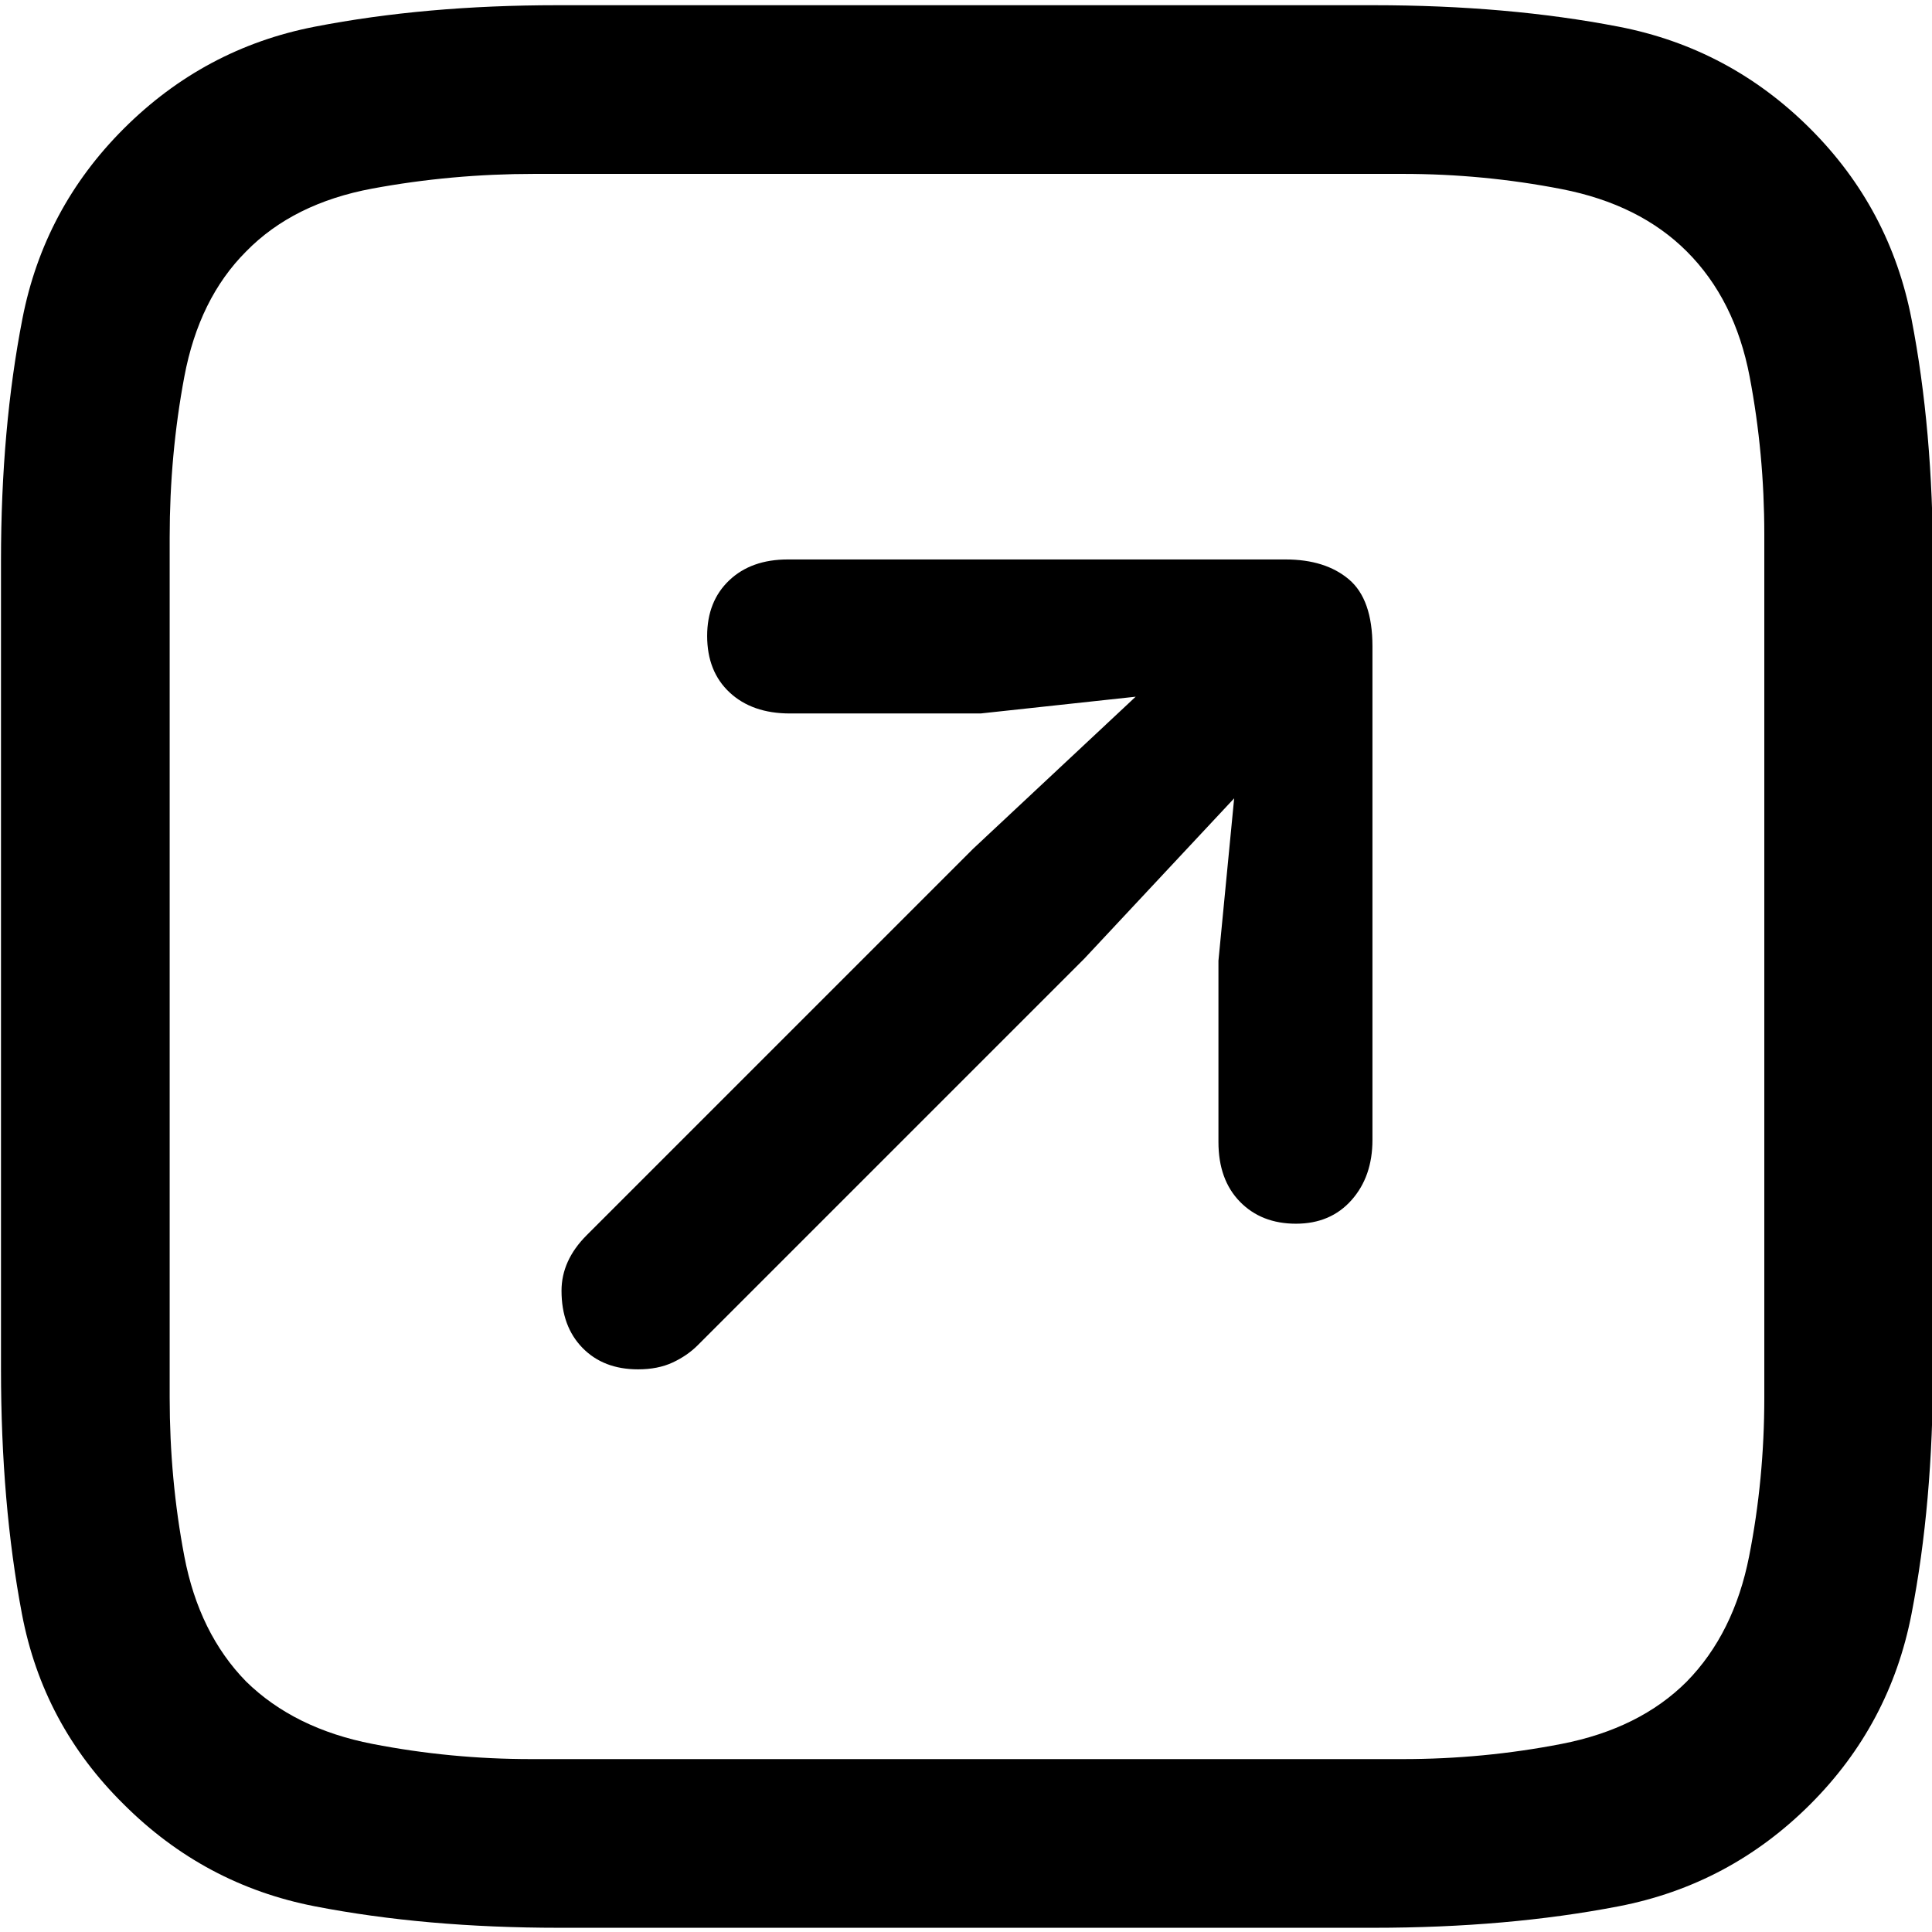
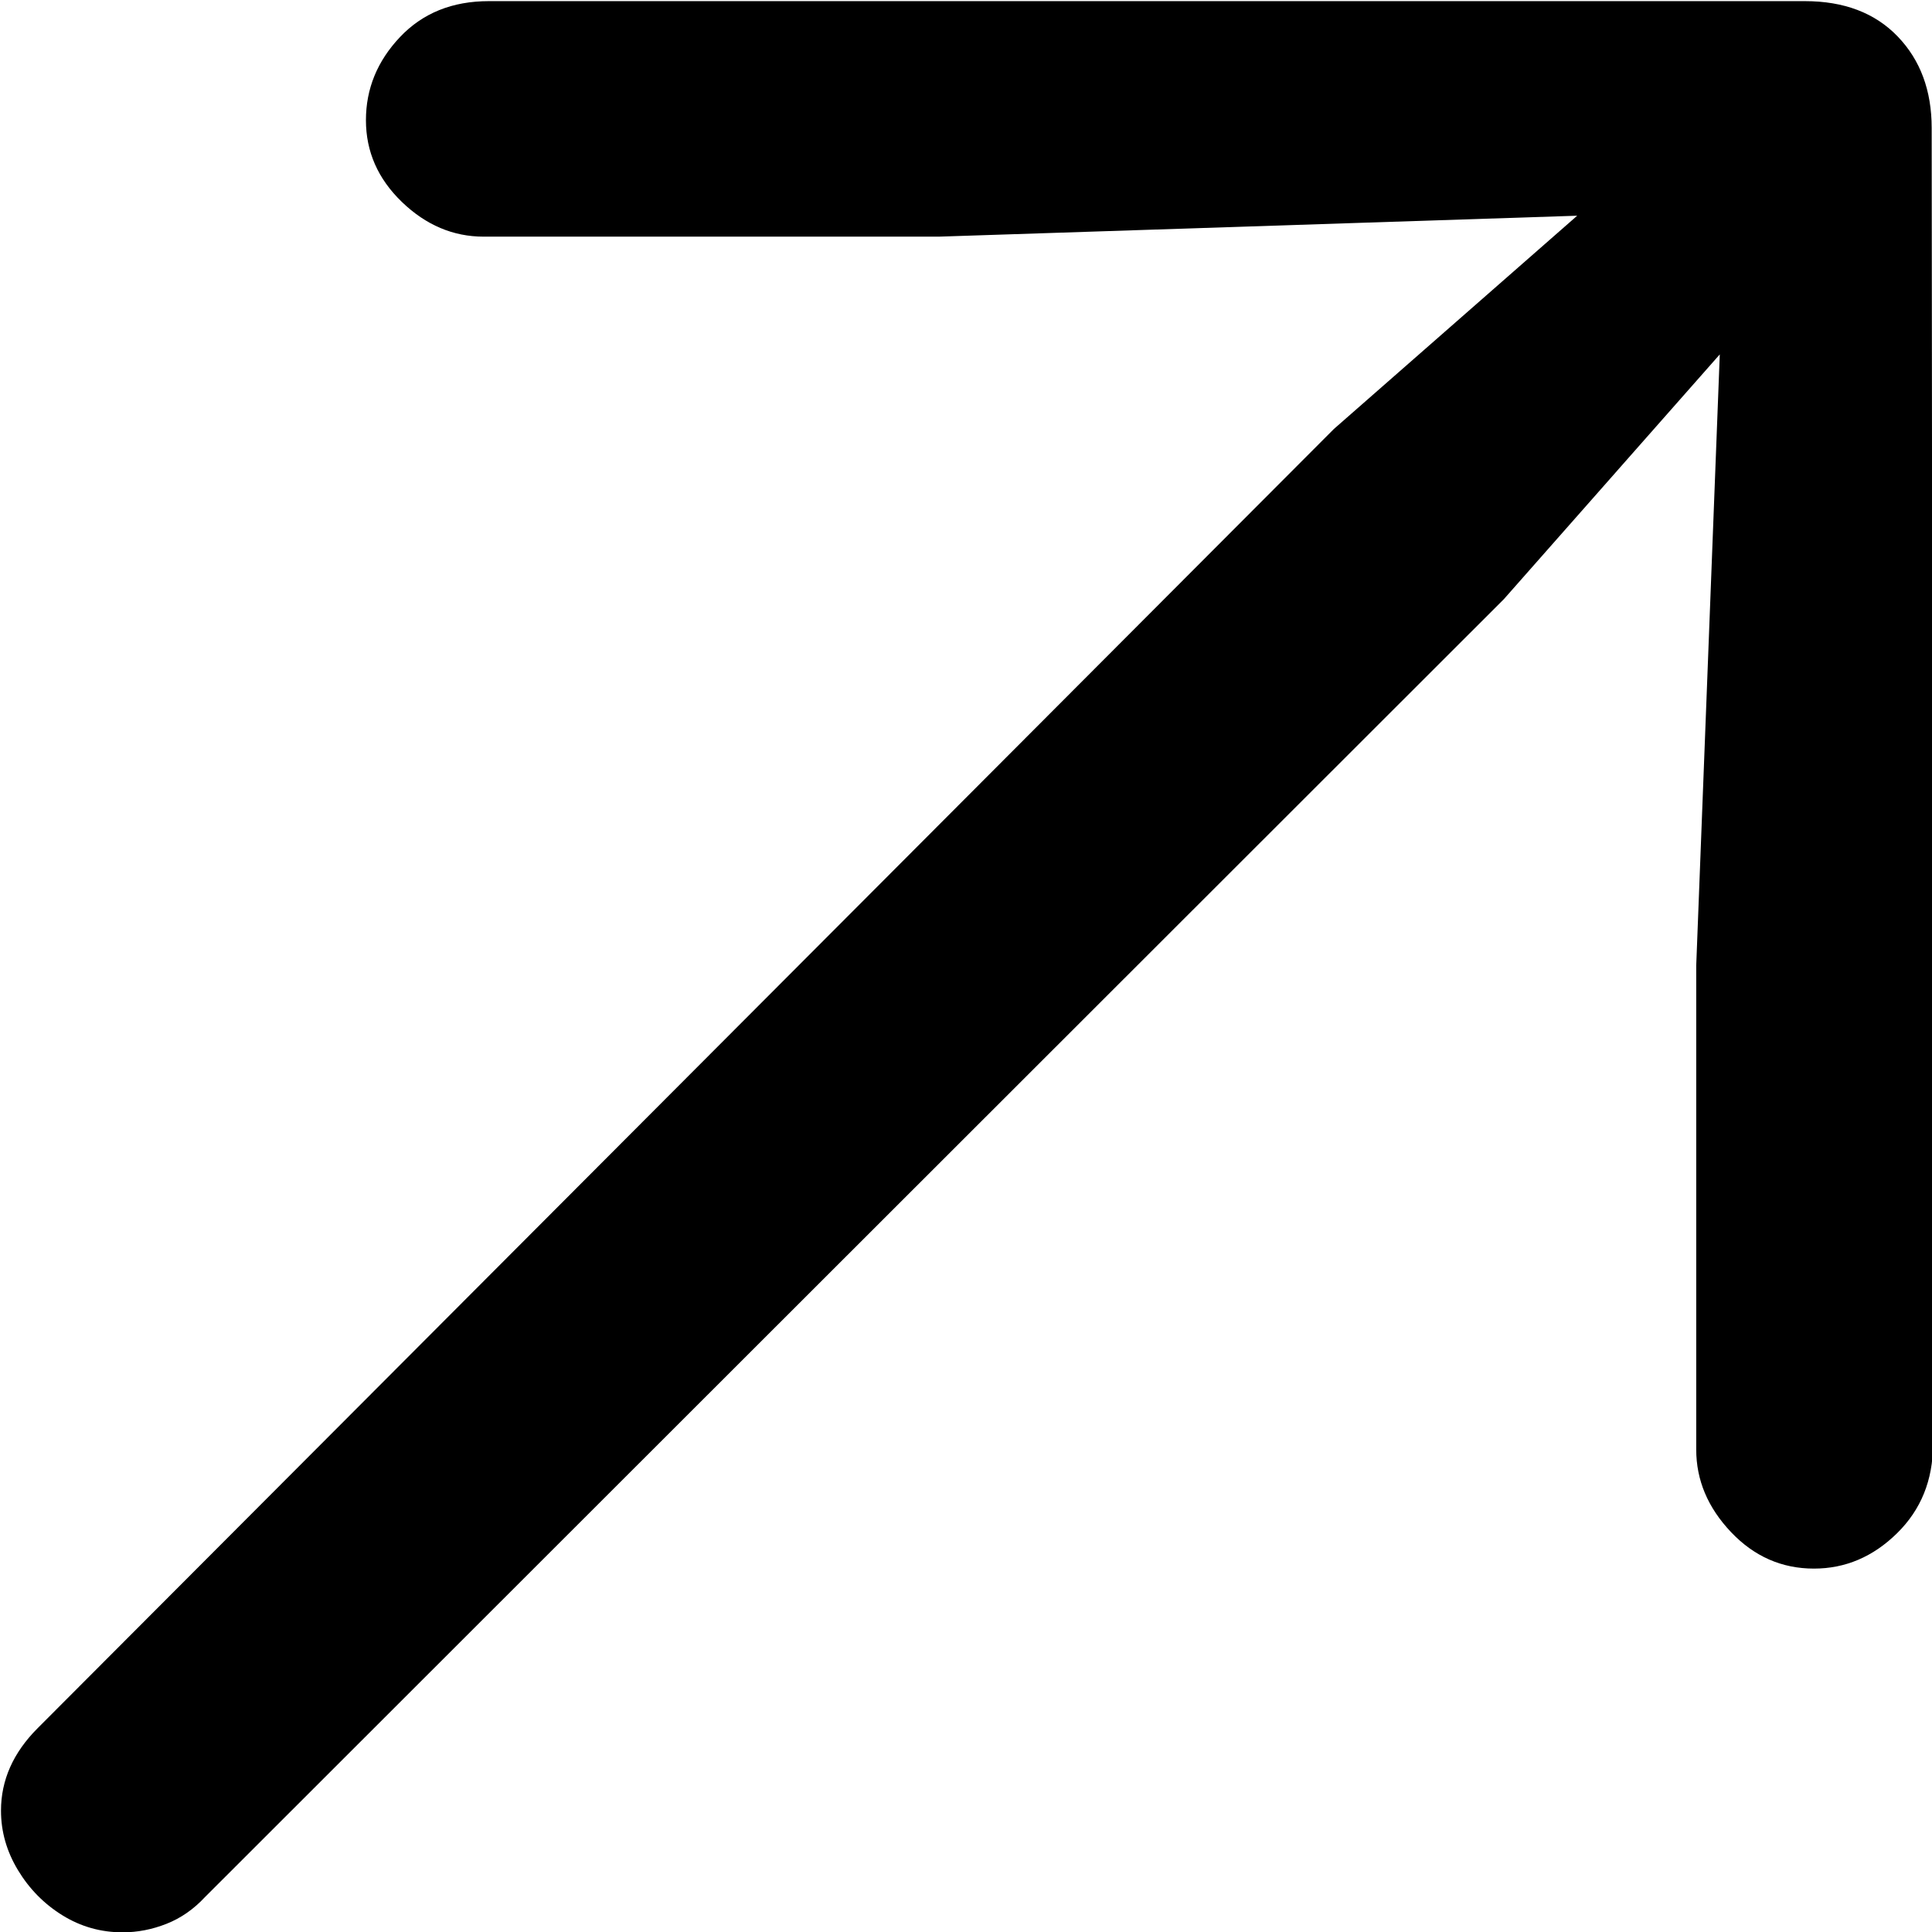
<svg xmlns="http://www.w3.org/2000/svg" width="1000px" height="1000px" viewBox="0 0 1000 1000" version="1.1">
-   <path id="􀮵" d="M937.063 66.687 C909.224 38.848 876.145 21.224 837.822 13.812 799.499 6.401 757.2 2.695 710.924 2.695 L288.473 2.695 C242.919 2.695 201.072 6.401 162.93 13.812 124.788 21.224 91.799 38.848 63.961 66.687 36.484 94.163 19.04 126.882 11.629 164.843 4.217 202.804 0.512 244.561 0.512 290.114 L0.512 708.769 C0.512 755.046 4.127 797.254 11.358 835.396 18.588 873.538 36.123 906.347 63.961 933.823 91.799 961.661 124.788 979.286 162.93 986.698 201.072 994.109 243.281 997.815 289.557 997.815 L710.924 997.815 C757.2 997.815 799.499 994.109 837.822 986.698 876.145 979.286 909.224 961.661 937.063 933.823 964.539 906.347 981.983 873.538 989.395 835.396 996.806 797.254 1000.512 755.046 1000.512 708.769 L1000.512 291.741 C1000.512 245.464 996.806 203.256 989.395 165.114 981.983 126.972 964.539 94.163 937.063 66.687 Z M913.202 276.556 L913.202 723.411 C913.202 751.611 910.58 778.997 905.338 805.57 900.096 832.142 889.34 853.744 873.071 870.374 856.802 886.643 835.201 897.399 808.267 902.641 781.332 907.883 753.946 910.504 726.108 910.504 L274.915 910.504 C247.077 910.504 219.691 907.883 192.757 902.641 165.823 897.399 144.04 886.643 127.41 870.374 111.141 853.744 100.476 832.142 95.414 805.57 90.353 778.997 87.822 751.611 87.822 723.411 L87.822 278.183 C87.822 249.622 90.353 221.875 95.414 194.94 100.476 168.006 111.141 146.405 127.41 130.136 143.679 113.505 165.461 102.659 192.757 97.598 220.053 92.536 247.981 90.005 276.542 90.005 L726.108 90.005 C753.946 90.005 781.332 92.627 808.267 97.869 835.201 103.111 856.802 113.867 873.071 130.136 889.702 146.766 900.548 168.368 905.609 194.94 910.671 221.513 913.202 248.718 913.202 276.556 Z M670.794 633.389 C682.724 633.389 692.305 629.322 699.536 621.188 706.766 613.053 710.382 602.659 710.382 590.005 L710.382 334.583 C710.382 318.313 706.314 306.745 698.18 299.875 690.045 293.006 679.109 289.572 665.371 289.572 L407.779 289.572 C395.125 289.572 385.002 293.187 377.41 300.418 369.818 307.648 366.021 317.229 366.021 329.16 366.021 341.452 369.908 351.213 377.681 358.444 385.454 365.674 395.848 369.29 408.863 369.29 L507.562 369.29 587.822 360.613 503.766 439.246 303.657 639.355 C294.98 648.032 290.642 657.612 290.642 668.097 290.642 680.389 294.257 690.24 301.488 697.652 308.719 705.063 318.299 708.769 330.23 708.769 337.099 708.769 343.064 707.594 348.126 705.244 353.187 702.894 357.525 699.911 361.141 696.296 L561.249 496.188 638.798 413.216 630.664 497.272 630.664 591.09 C630.664 604.105 634.369 614.409 641.781 622.001 649.192 629.593 658.863 633.389 670.794 633.389 Z" fill="#000000" fill-opacity="1" stroke="none" />
+   <path id="􀄯" d="M1000.512 747.568 L999.835 66.277 C999.835 46.863 993.967 31.061 982.231 18.871 970.496 6.681 954.473 0.586 934.161 0.586 L253.051 0.586 C234.093 0.586 218.747 6.794 207.011 19.21 195.276 31.626 189.408 45.96 189.408 62.214 189.408 78.467 195.614 92.576 208.027 104.54 220.44 116.505 234.545 122.487 250.342 122.487 L485.955 122.487 816.355 111.651 690.424 222.039 19.469 894.527 C6.831 907.168 0.512 921.39 0.512 937.192 0.512 948.028 3.446 958.299 9.313 968.006 15.181 977.713 22.854 985.501 32.333 991.37 41.812 997.24 52.193 1000.174 63.477 1000.174 71.15 1000.174 78.711 998.707 86.158 995.772 93.606 992.838 100.263 988.21 106.131 981.889 L778.44 310.079 890.153 183.437 877.966 499.703 877.966 750.277 C877.966 766.079 883.947 780.301 895.908 792.943 907.869 805.584 922.2 811.905 938.9 811.905 955.149 811.905 969.48 805.81 981.893 793.62 994.306 781.43 1000.512 766.079 1000.512 747.568 Z" fill="#000000" fill-opacity="1" stroke="none" />
</svg>
